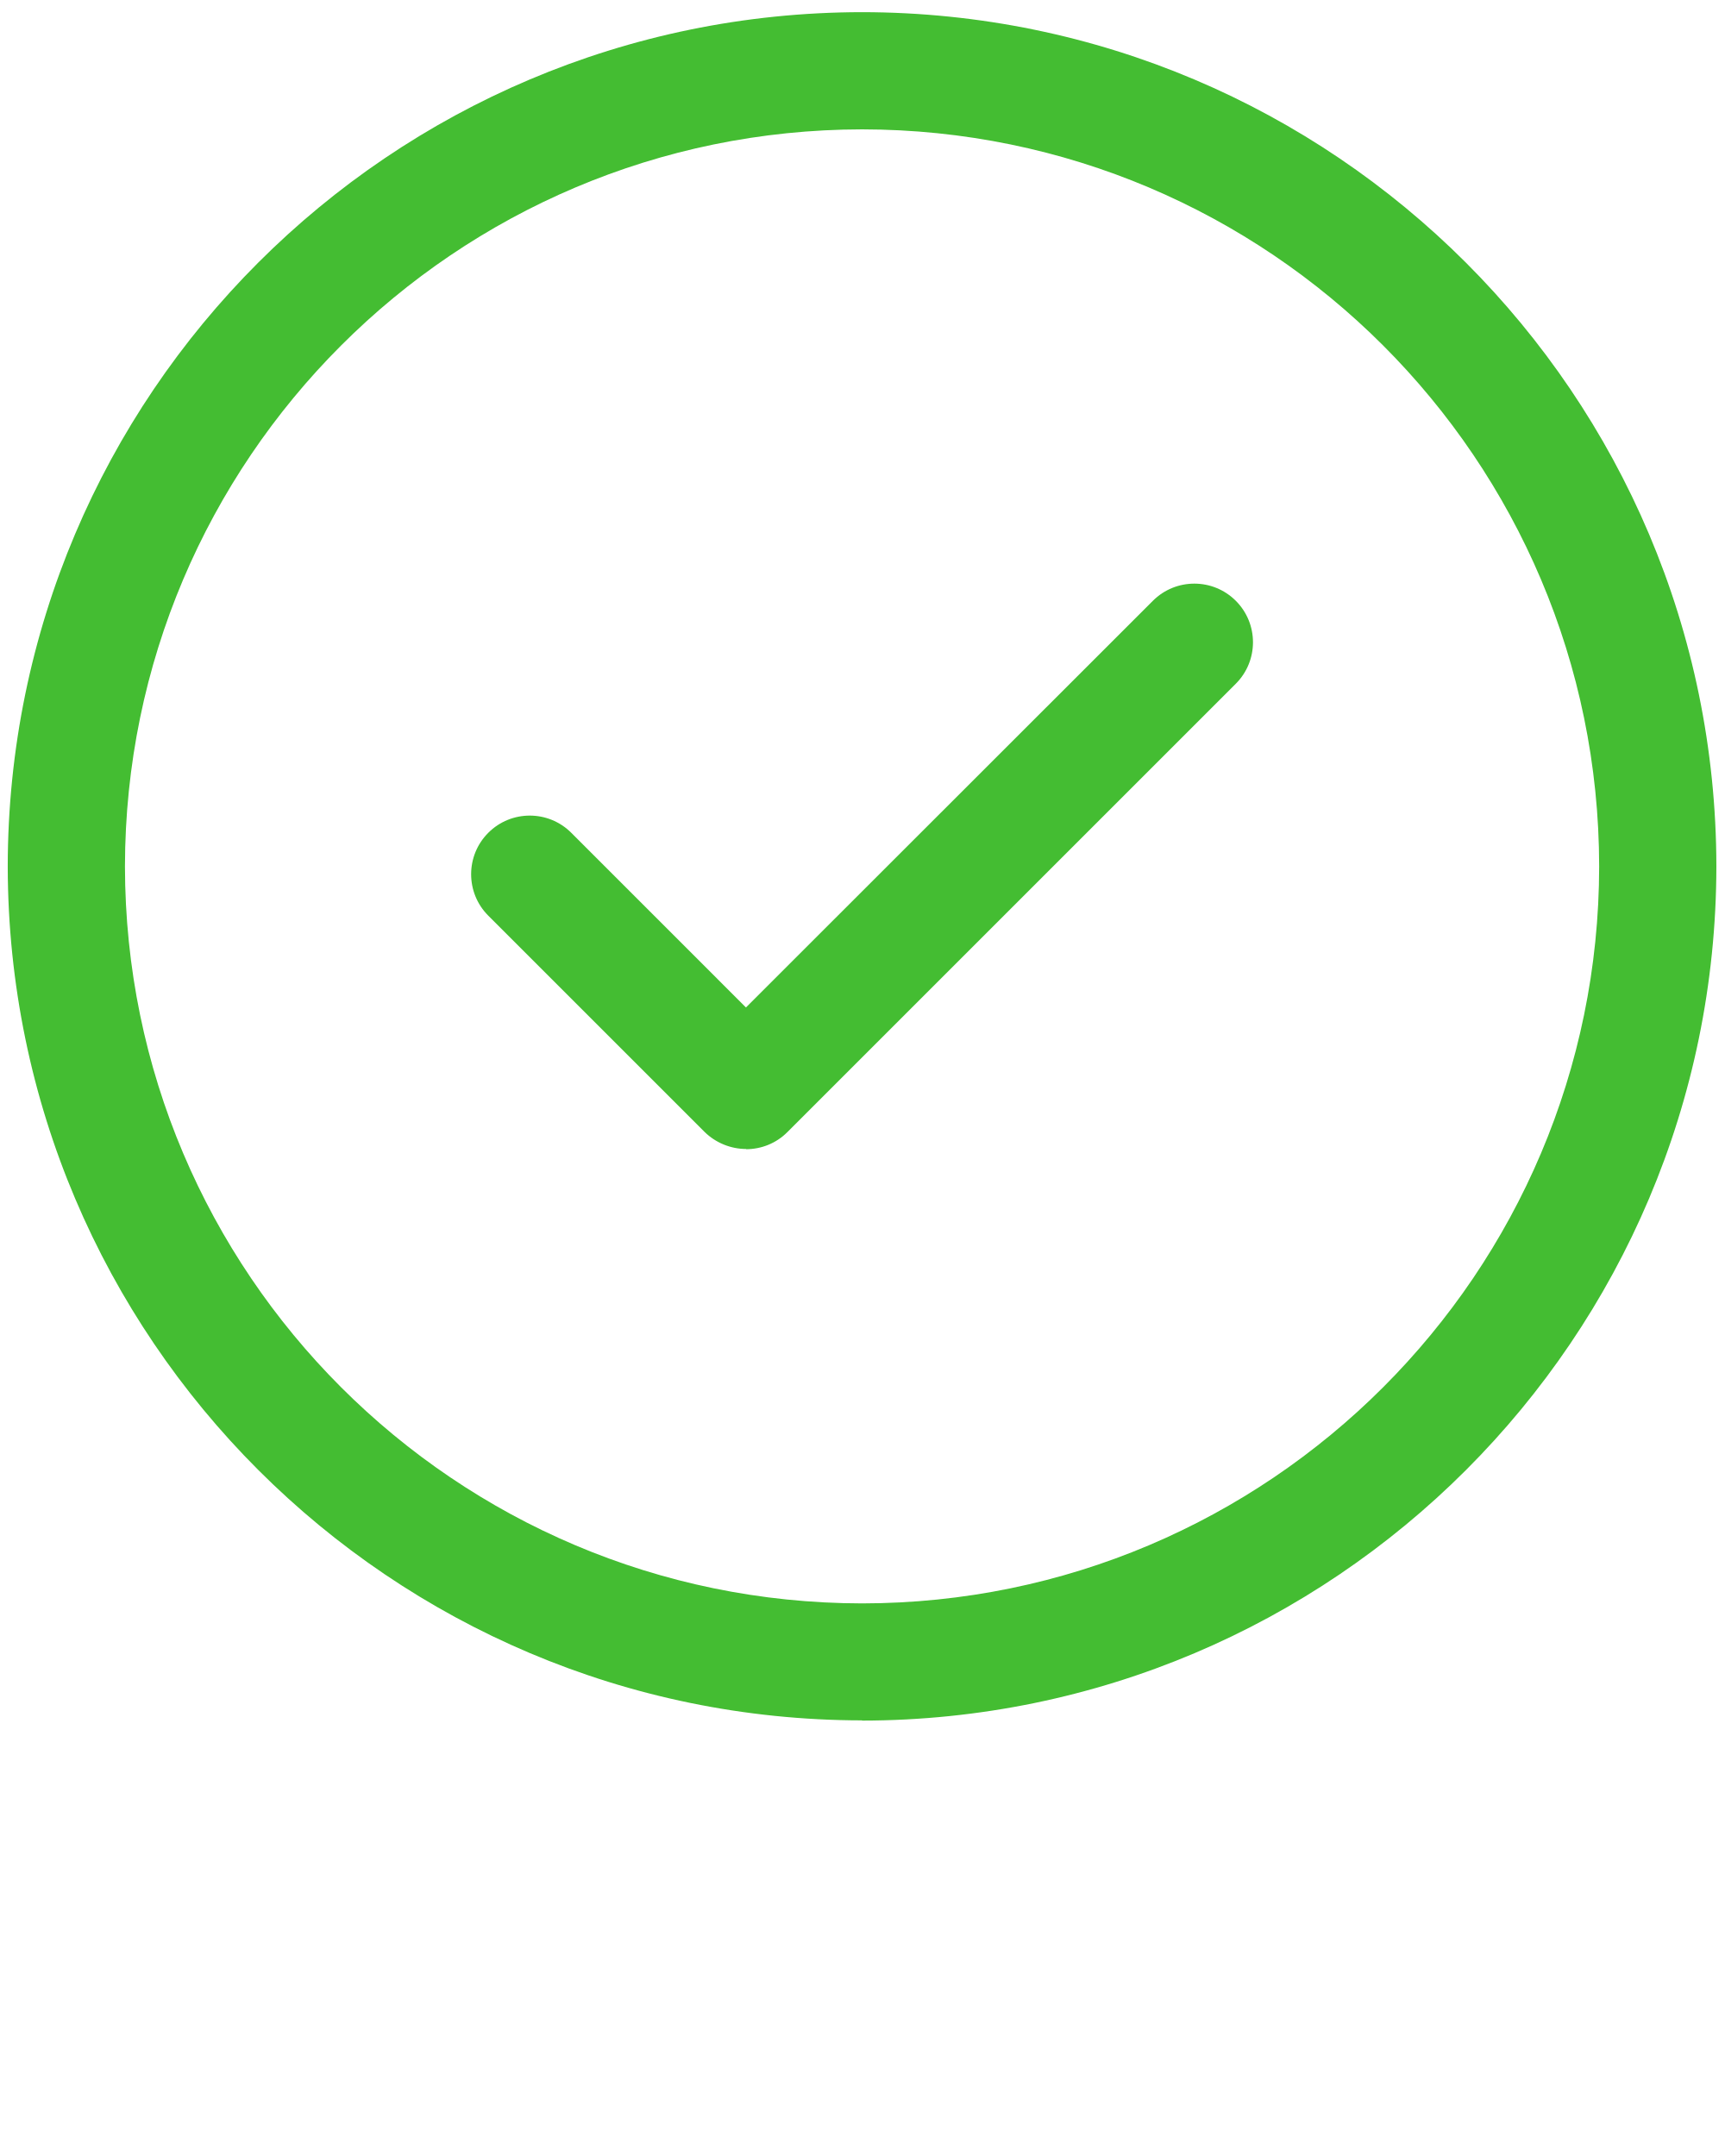
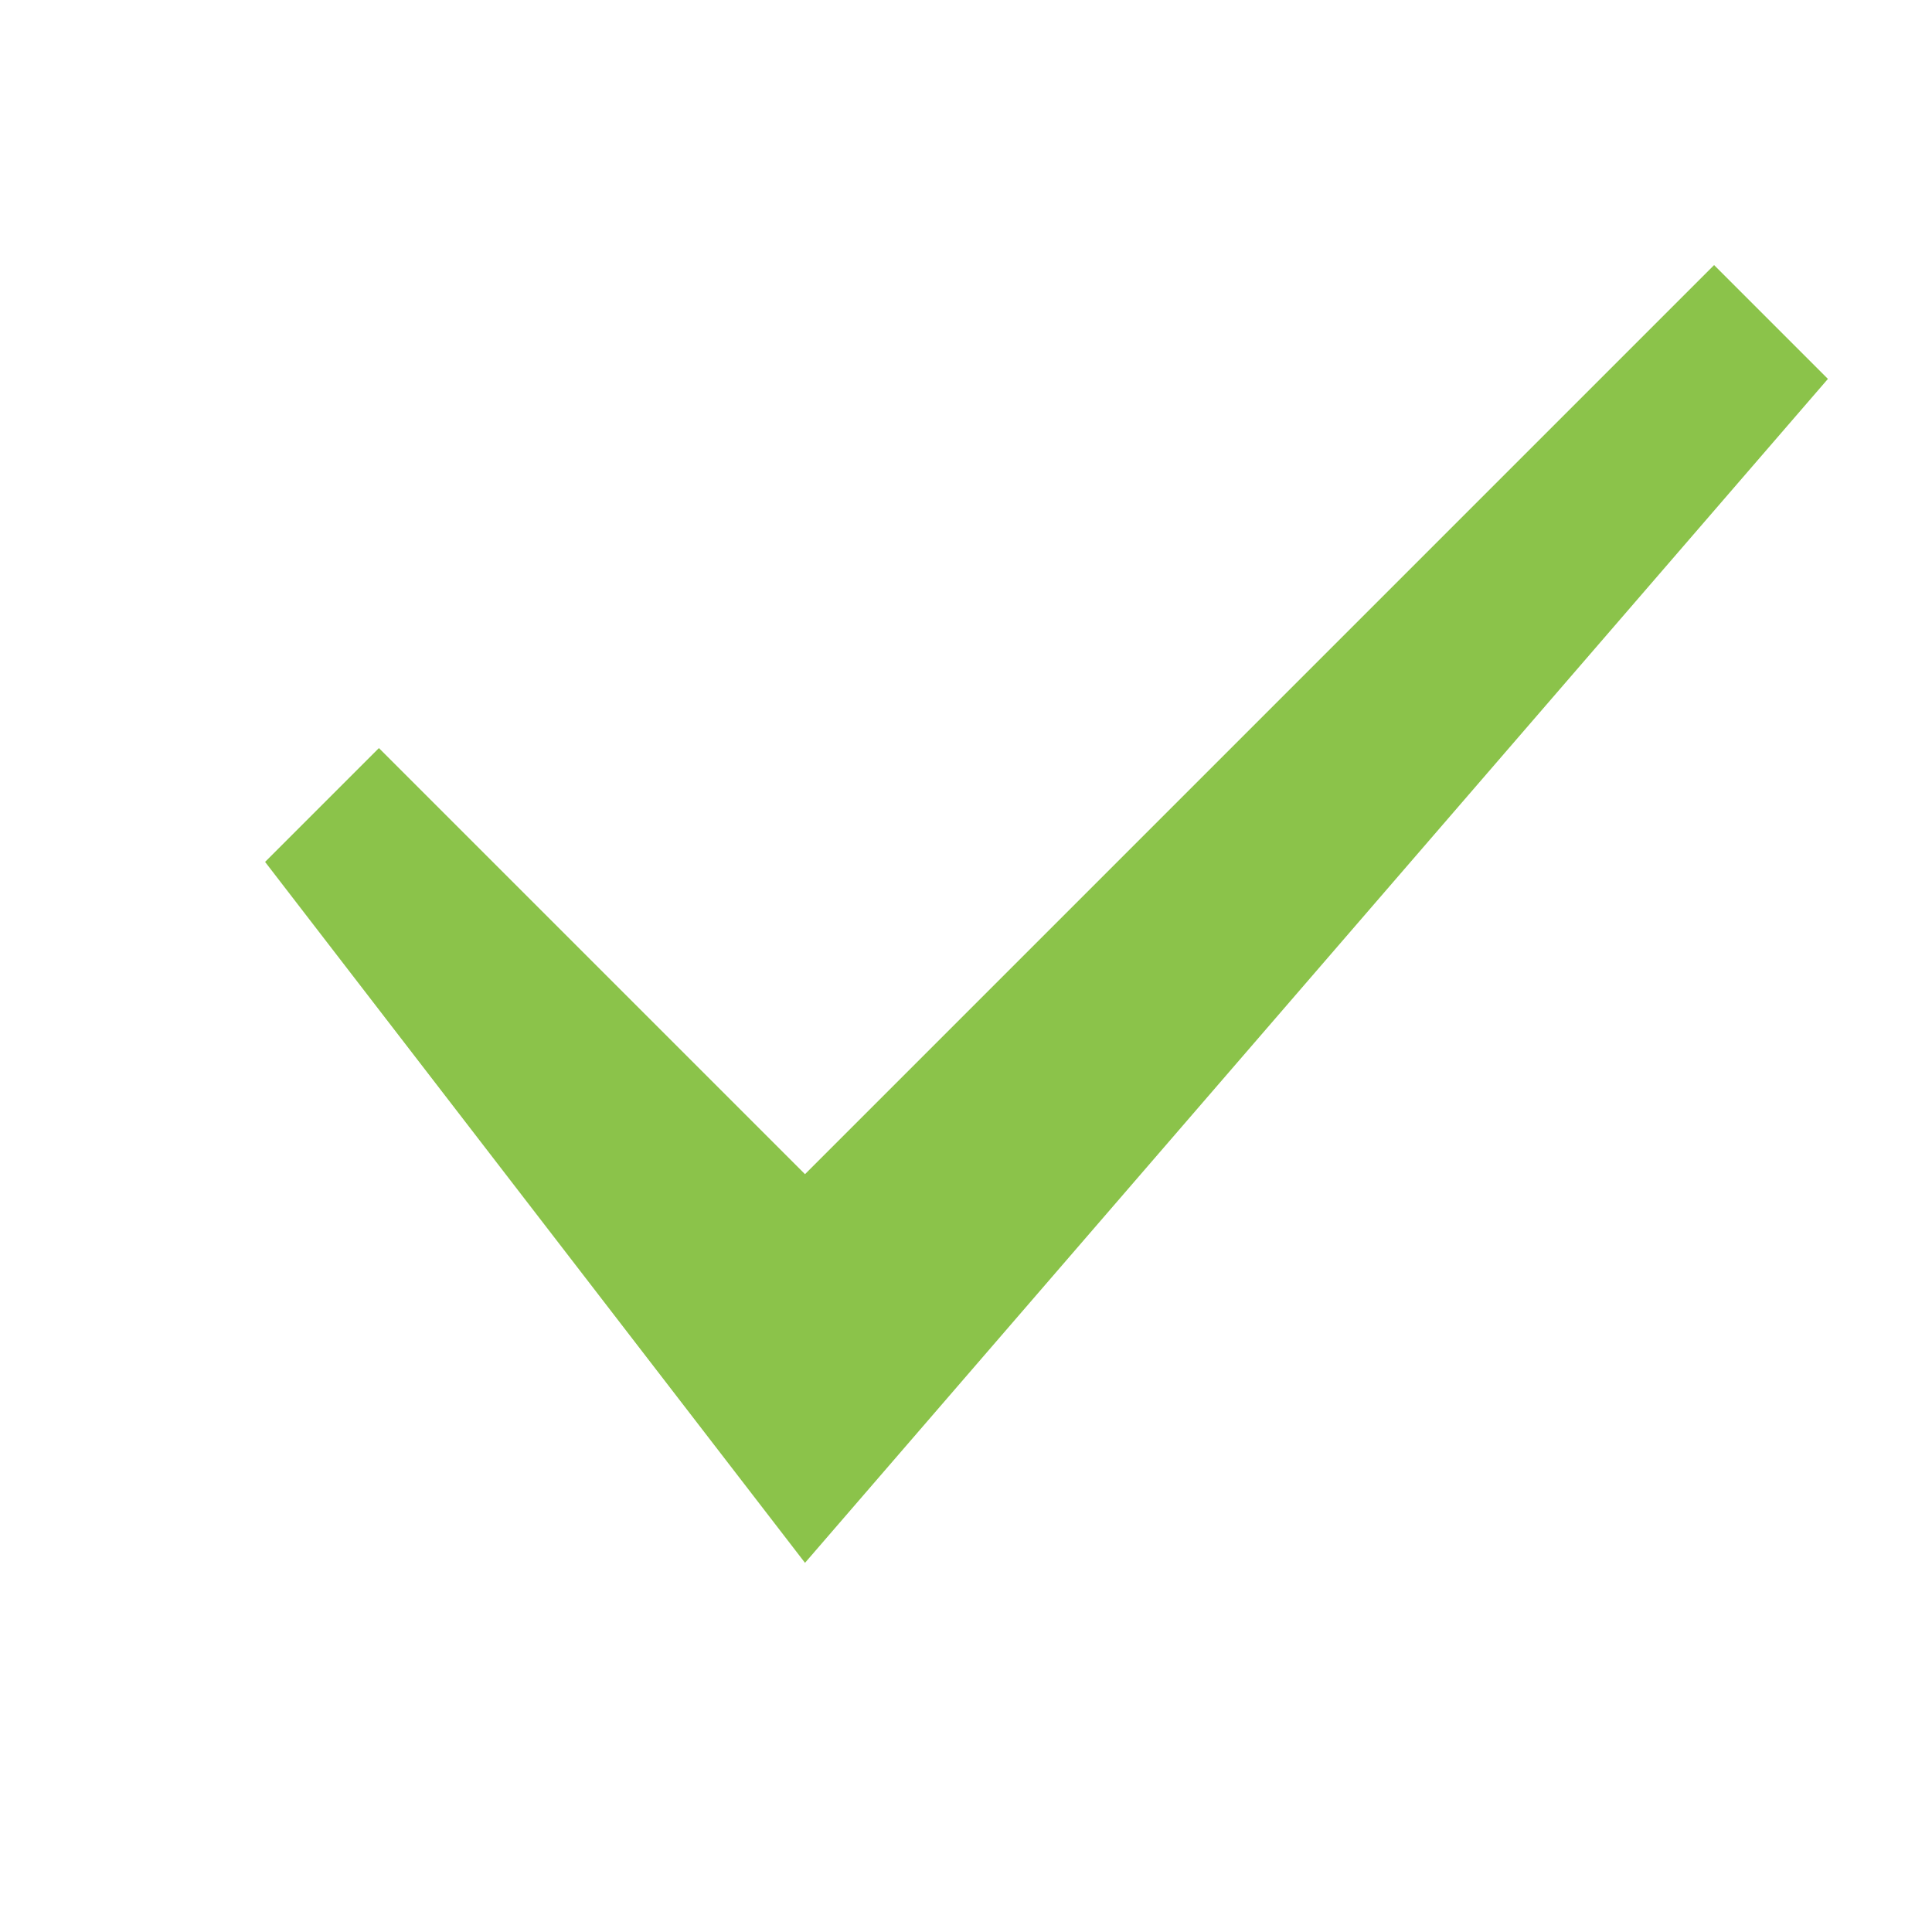
- <svg xmlns="http://www.w3.org/2000/svg" viewBox="0 0 78 97.5">
-   <g fill="#44bd32" fill-rule="evenodd">
-     <path d="M38.98 77.8A38.67 38.67 0 0 1 .35 39.19 38.67 38.67 0 0 1 38.98.55a38.67 38.67 0 0 1 38.63 38.63 38.67 38.67 0 0 1-38.63 38.63zm0-71.95A33.37 33.37 0 0 0 5.65 39.18a33.37 33.37 0 0 0 33.33 33.33 33.36 33.36 0 0 0 33.33-33.33A33.36 33.36 0 0 0 38.98 5.85z" />
-     <path d="M33.74 51.96c-.7 0-1.38-.28-1.88-.77l-9.78-9.78a2.65 2.65 0 1 1 3.75-3.75l7.9 7.9 18.4-18.39a2.65 2.65 0 1 1 3.75 3.75L35.6 51.2c-.5.5-1.17.77-1.87.77" />
+ <svg xmlns="http://www.w3.org/2000/svg" xmlns:xlink="http://www.w3.org/1999/xlink" x="0pt" y="0pt" width="1024pt" height="1024pt" viewBox="0 0 1024 1024">
+   <g id="1">
+     <clipPath id="3">
+       <use xlink:href="#2" />
+       <path id="2" d="M0,0 C0,0,1024,0,1024,0 C1024,0,1024,1024,1024,1024 C1024,1024,0,1024,0,1024 C0,1024,0,0,0,0 z" />
+     </clipPath>
+     <g id="4" style="clip-path:url(#3);">
+       <defs>
+         <g id="5">
+           <defs>
+             <path id="6" d="M200.832,396.501 C180.722,416.612,160.612,436.722,140.501,456.832 C140.501,456.832,426.667,828.331,426.667,828.331 C426.667,828.331,968.832,200.832,968.832,200.832 C948.722,180.722,928.612,160.612,908.501,140.501 C908.501,140.501,426.667,622.336,426.667,622.336 z" />
+           </defs>
+           <use xlink:href="#6" style="fill:#8bc34a;fill-opacity:1;fill-rule:evenodd;opacity:1;stroke:none;" />
+         </g>
+       </defs>
+       <use xlink:href="#5" />
+     </g>
+     <clipPath id="8">
+       <use xlink:href="#7" />
+       <path id="7" d="M0,0 C0,0,1024,0,1024,0 C1024,0,1024,1024,1024,1024 C1024,1024,0,1024,0,1024 C0,1024,0,0,0,0 z" />
+     </clipPath>
+     <g id="9" style="clip-path:url(#8);" />
  </g>
</svg>
